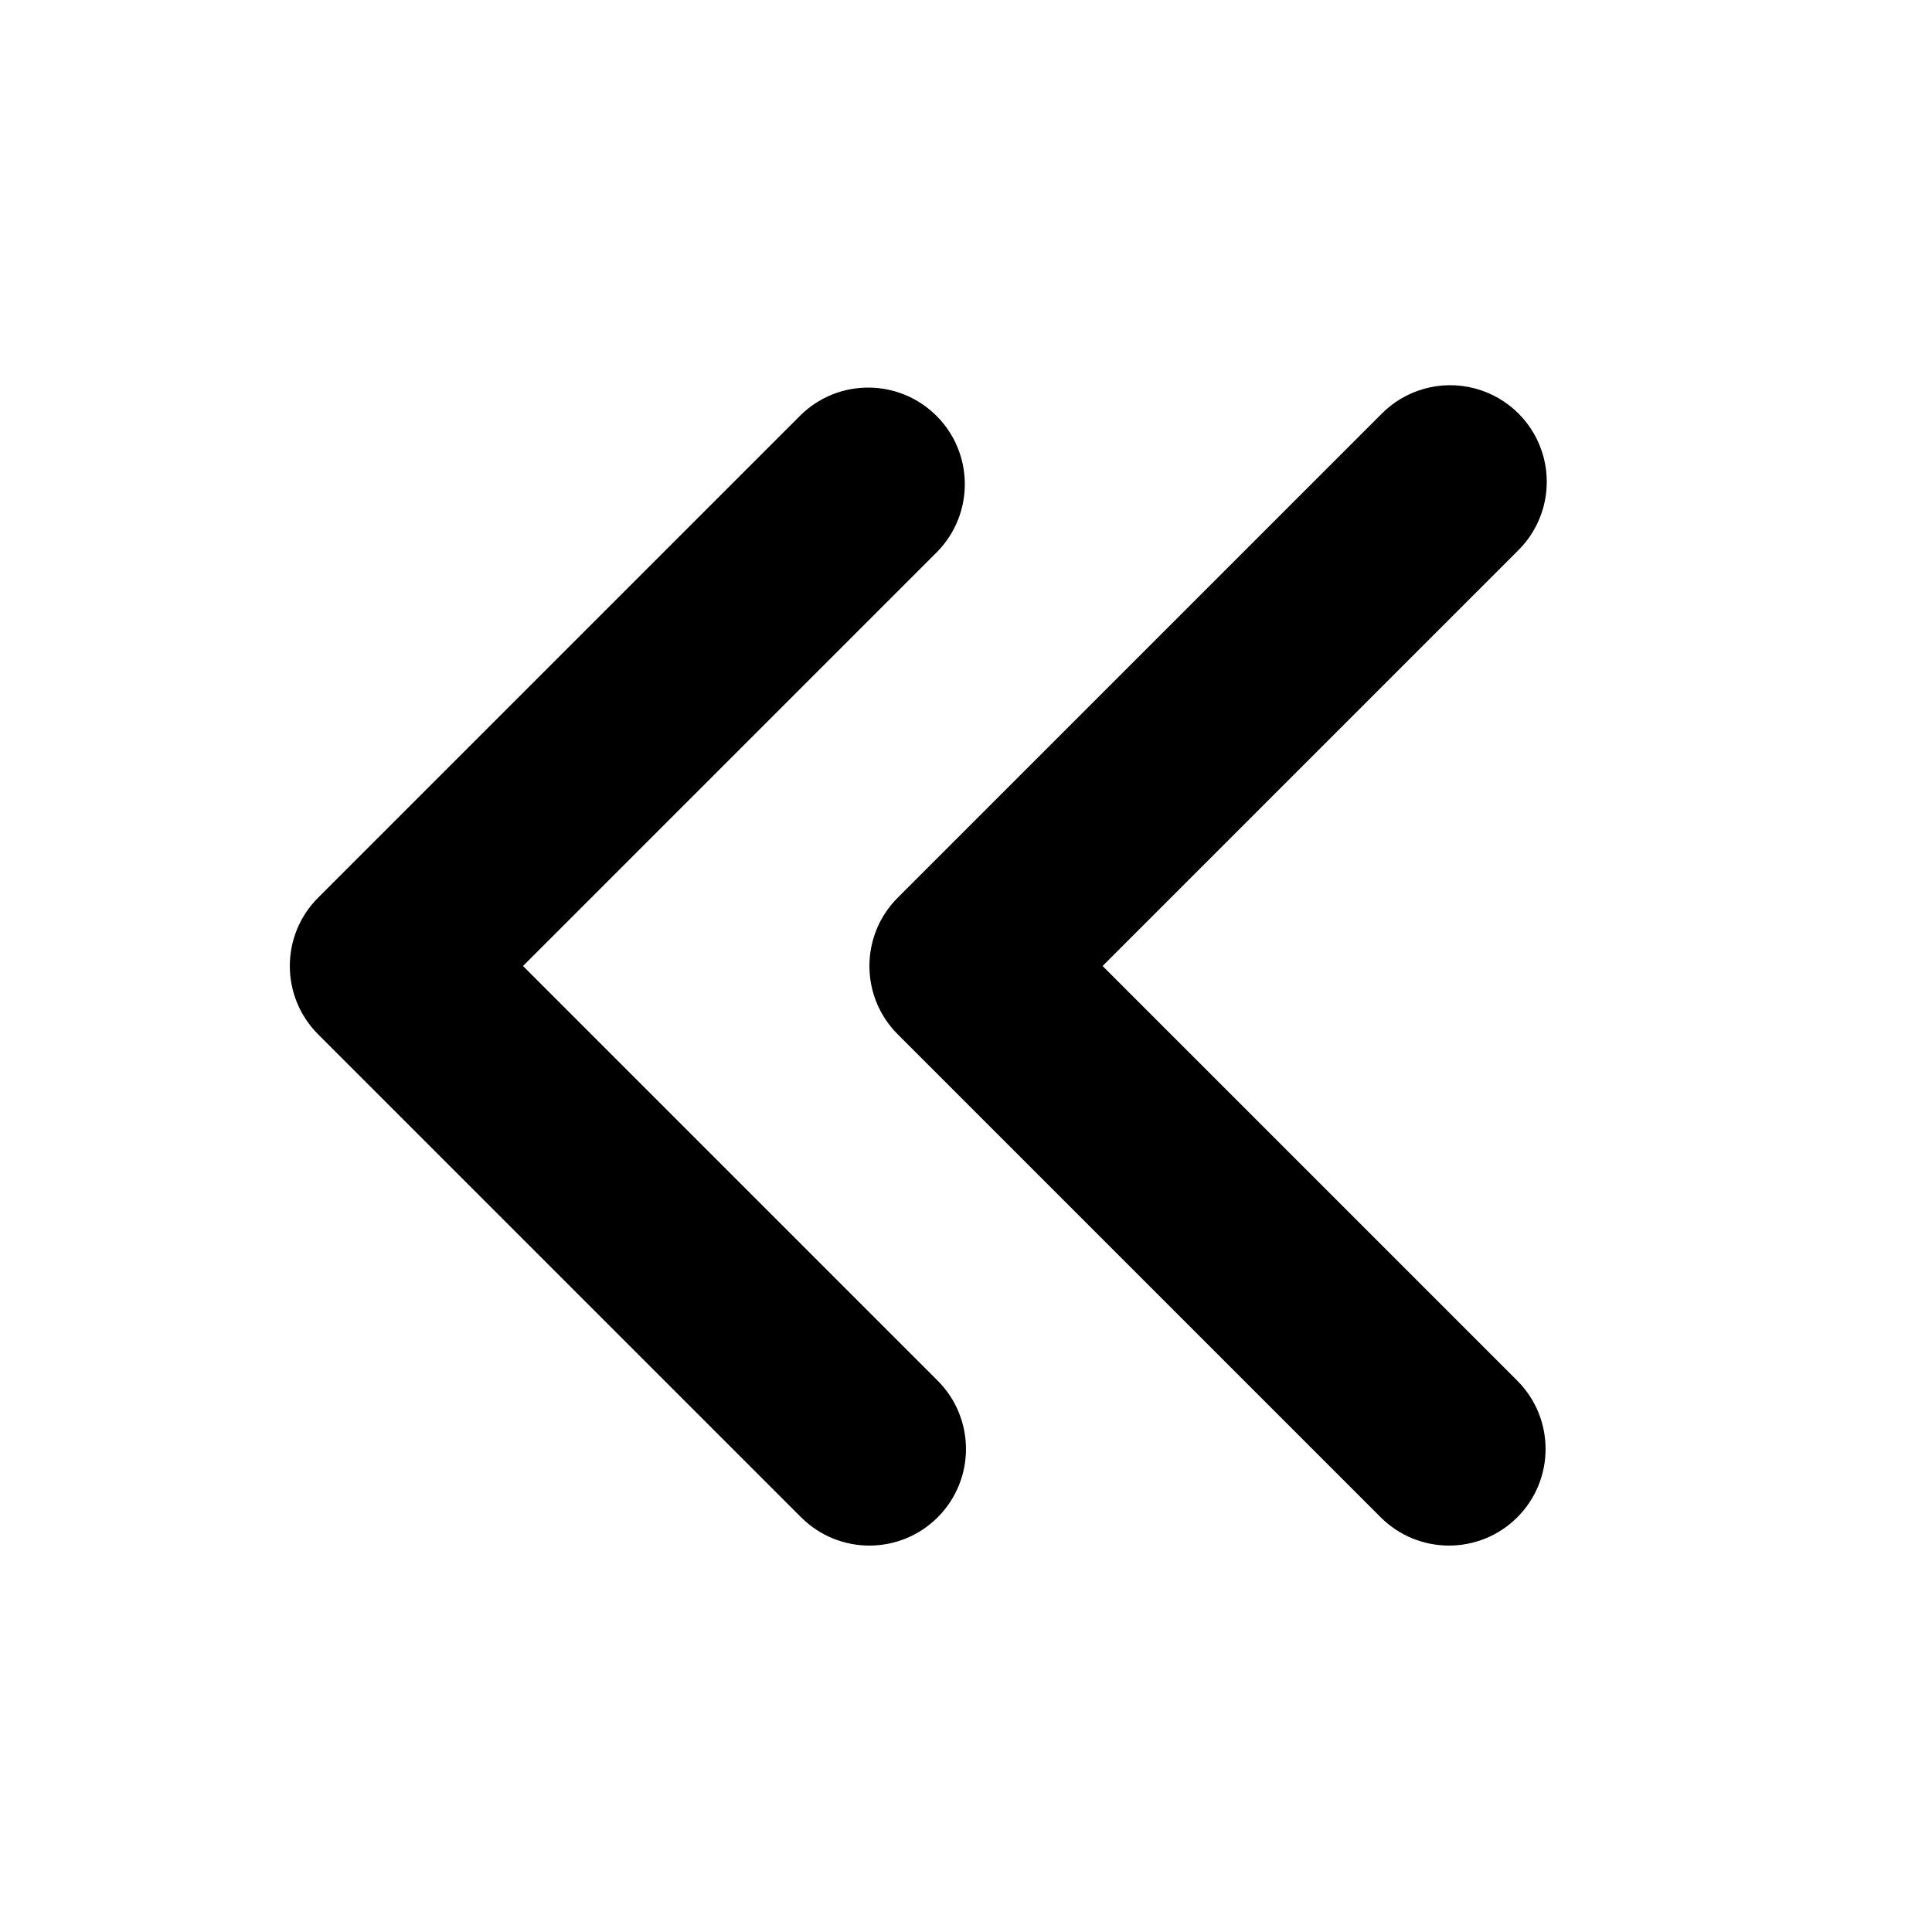
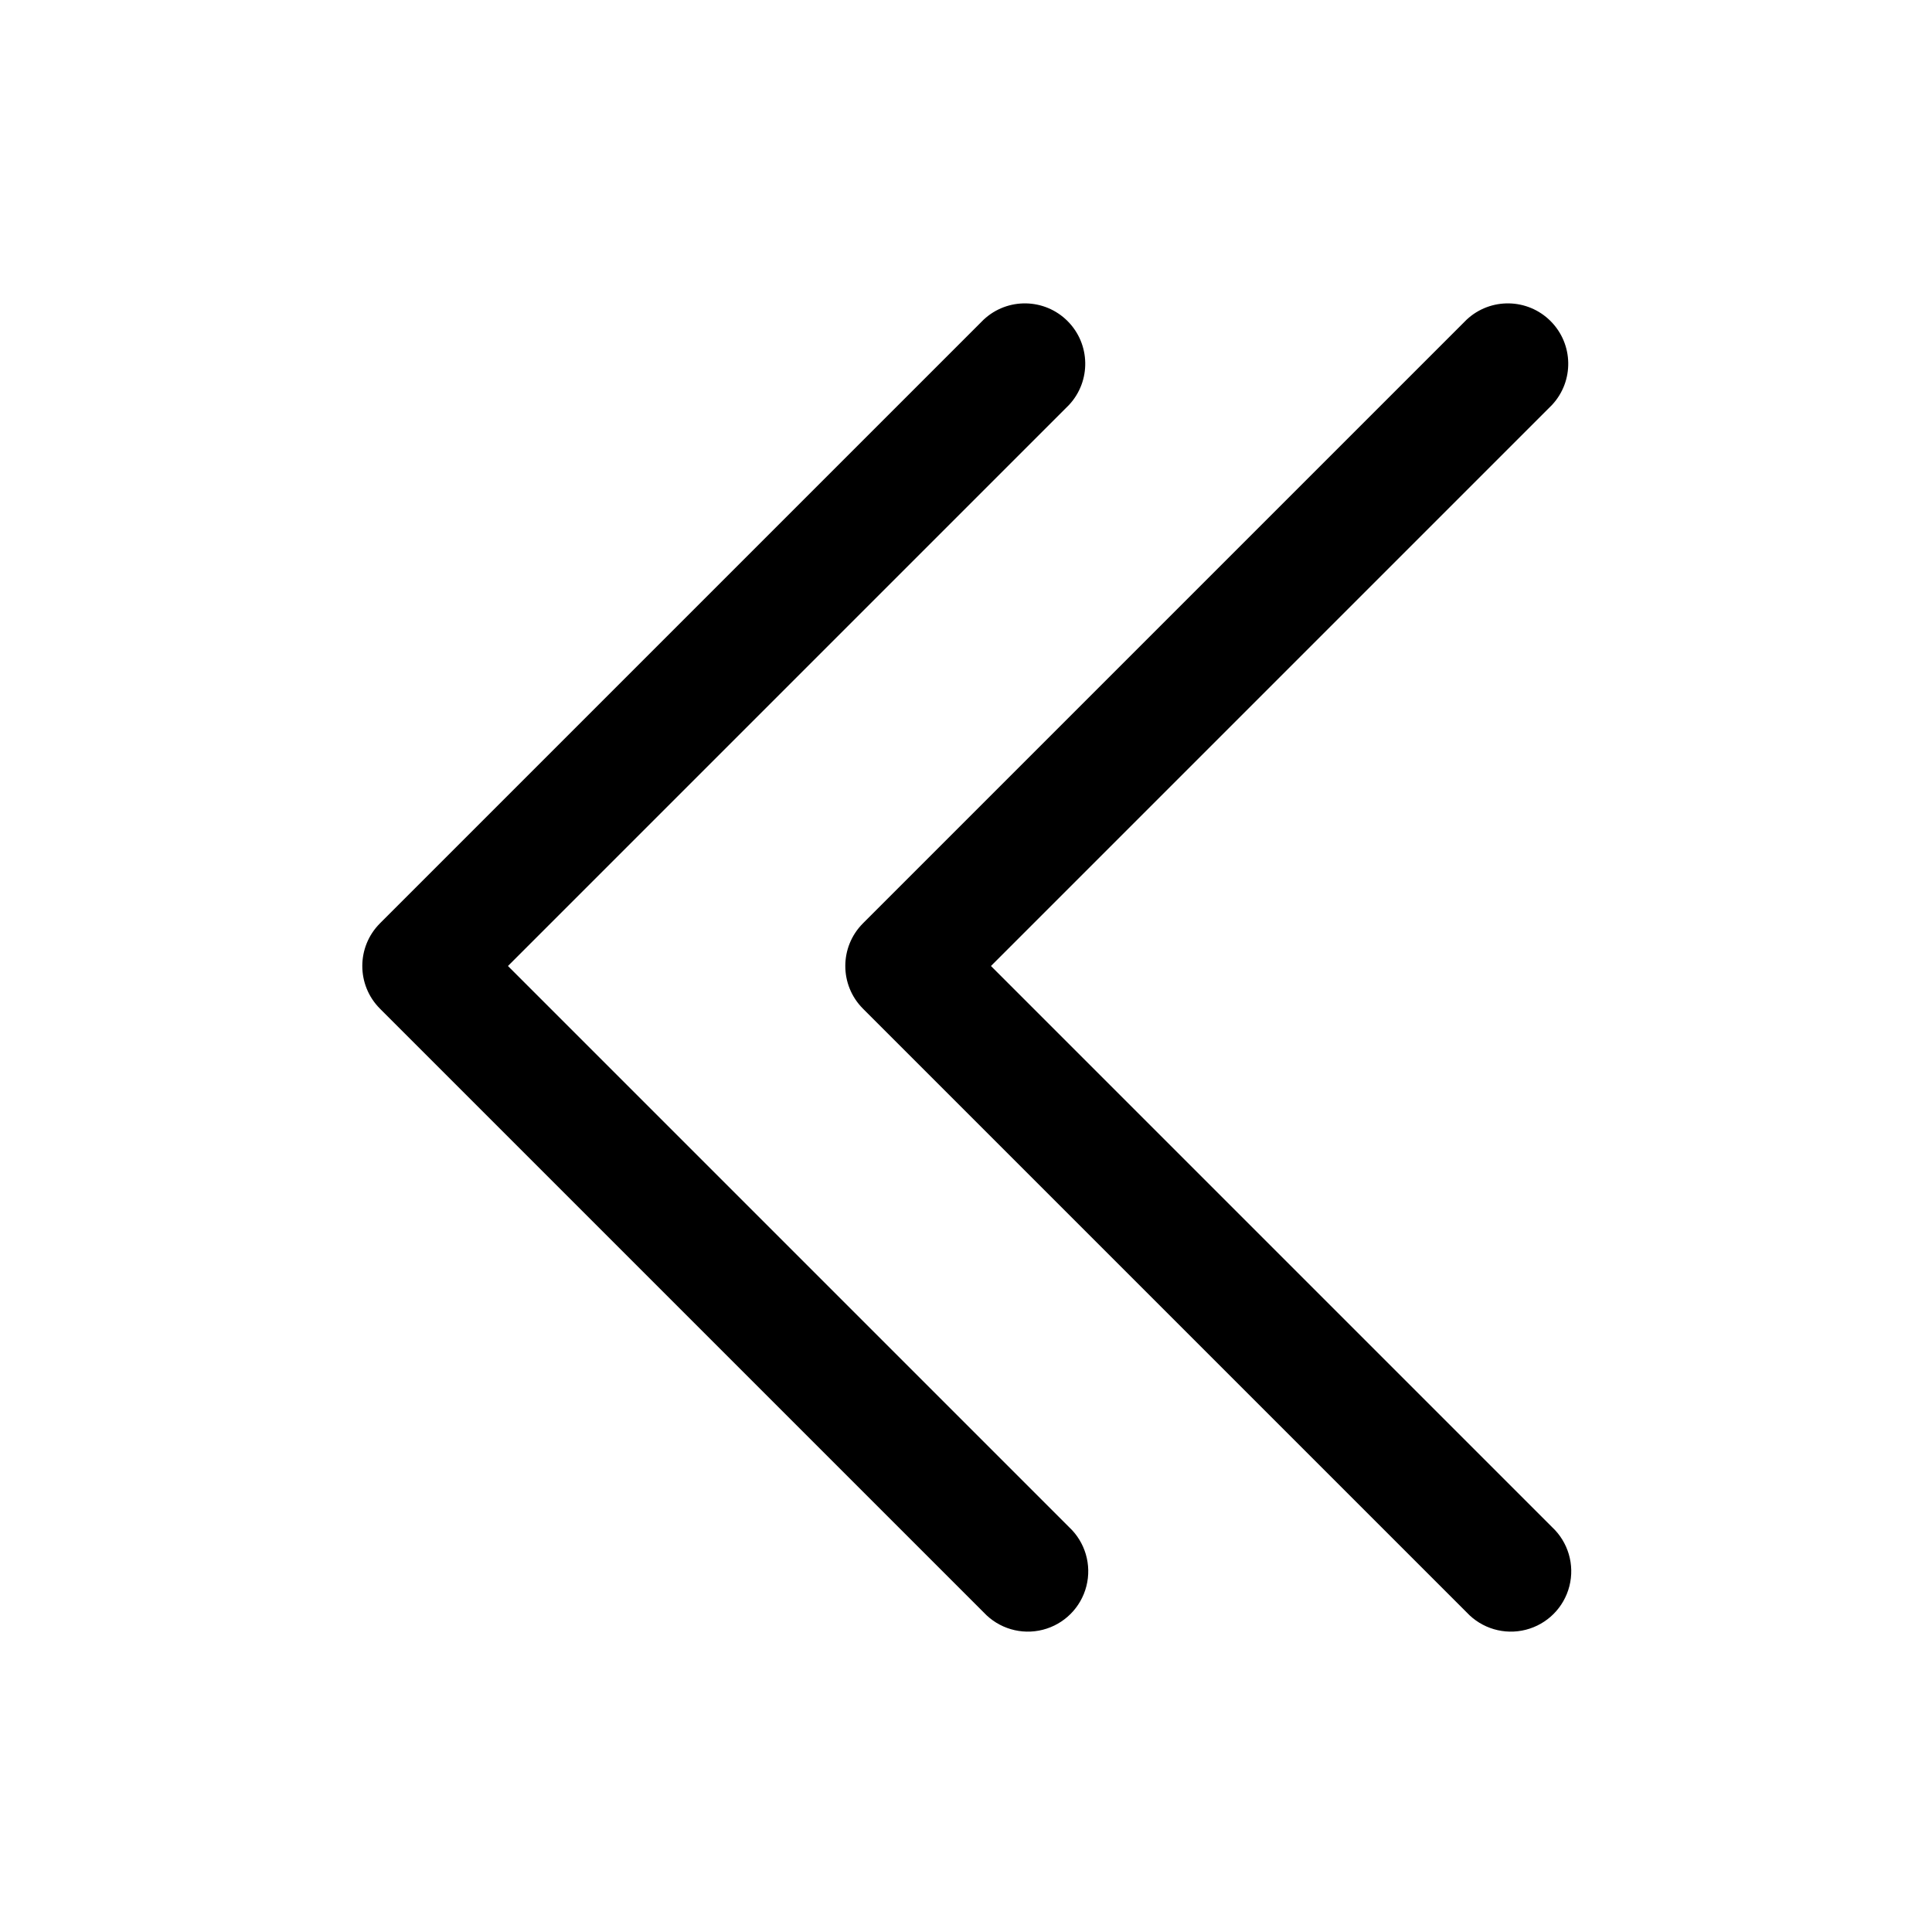
- <svg xmlns="http://www.w3.org/2000/svg" class="h-5 w-5" viewBox="0 0 20 20" fill="currentColor">
-   <path fill-rule="evenodd" d="M15.707 15.707a1 1 0 01-1.414 0l-5-5a1 1 0 010-1.414l5-5a1 1 0 111.414 1.414L11.414 10l4.293 4.293a1 1 0 010 1.414zm-6 0a1 1 0 01-1.414 0l-5-5a1 1 0 010-1.414l5-5a1 1 0 011.414 1.414L5.414 10l4.293 4.293a1 1 0 010 1.414z" clip-rule="evenodd" />
+ <svg xmlns="http://www.w3.org/2000/svg" viewBox="0 0 24 24" fill="currentColor" class="size-6">
+   <path fill-rule="evenodd" d="M10.72 11.47a.75.75 0 0 0 0 1.06l7.5 7.5a.75.75 0 1 0 1.06-1.06L12.31 12l6.97-6.97a.75.75 0 0 0-1.06-1.06l-7.5 7.5Z" clip-rule="evenodd" />
+   <path fill-rule="evenodd" d="M4.72 11.47a.75.75 0 0 0 0 1.06l7.5 7.5a.75.75 0 1 0 1.06-1.06L6.31 12l6.97-6.97a.75.75 0 0 0-1.06-1.06l-7.5 7.5Z" clip-rule="evenodd" />
</svg>
